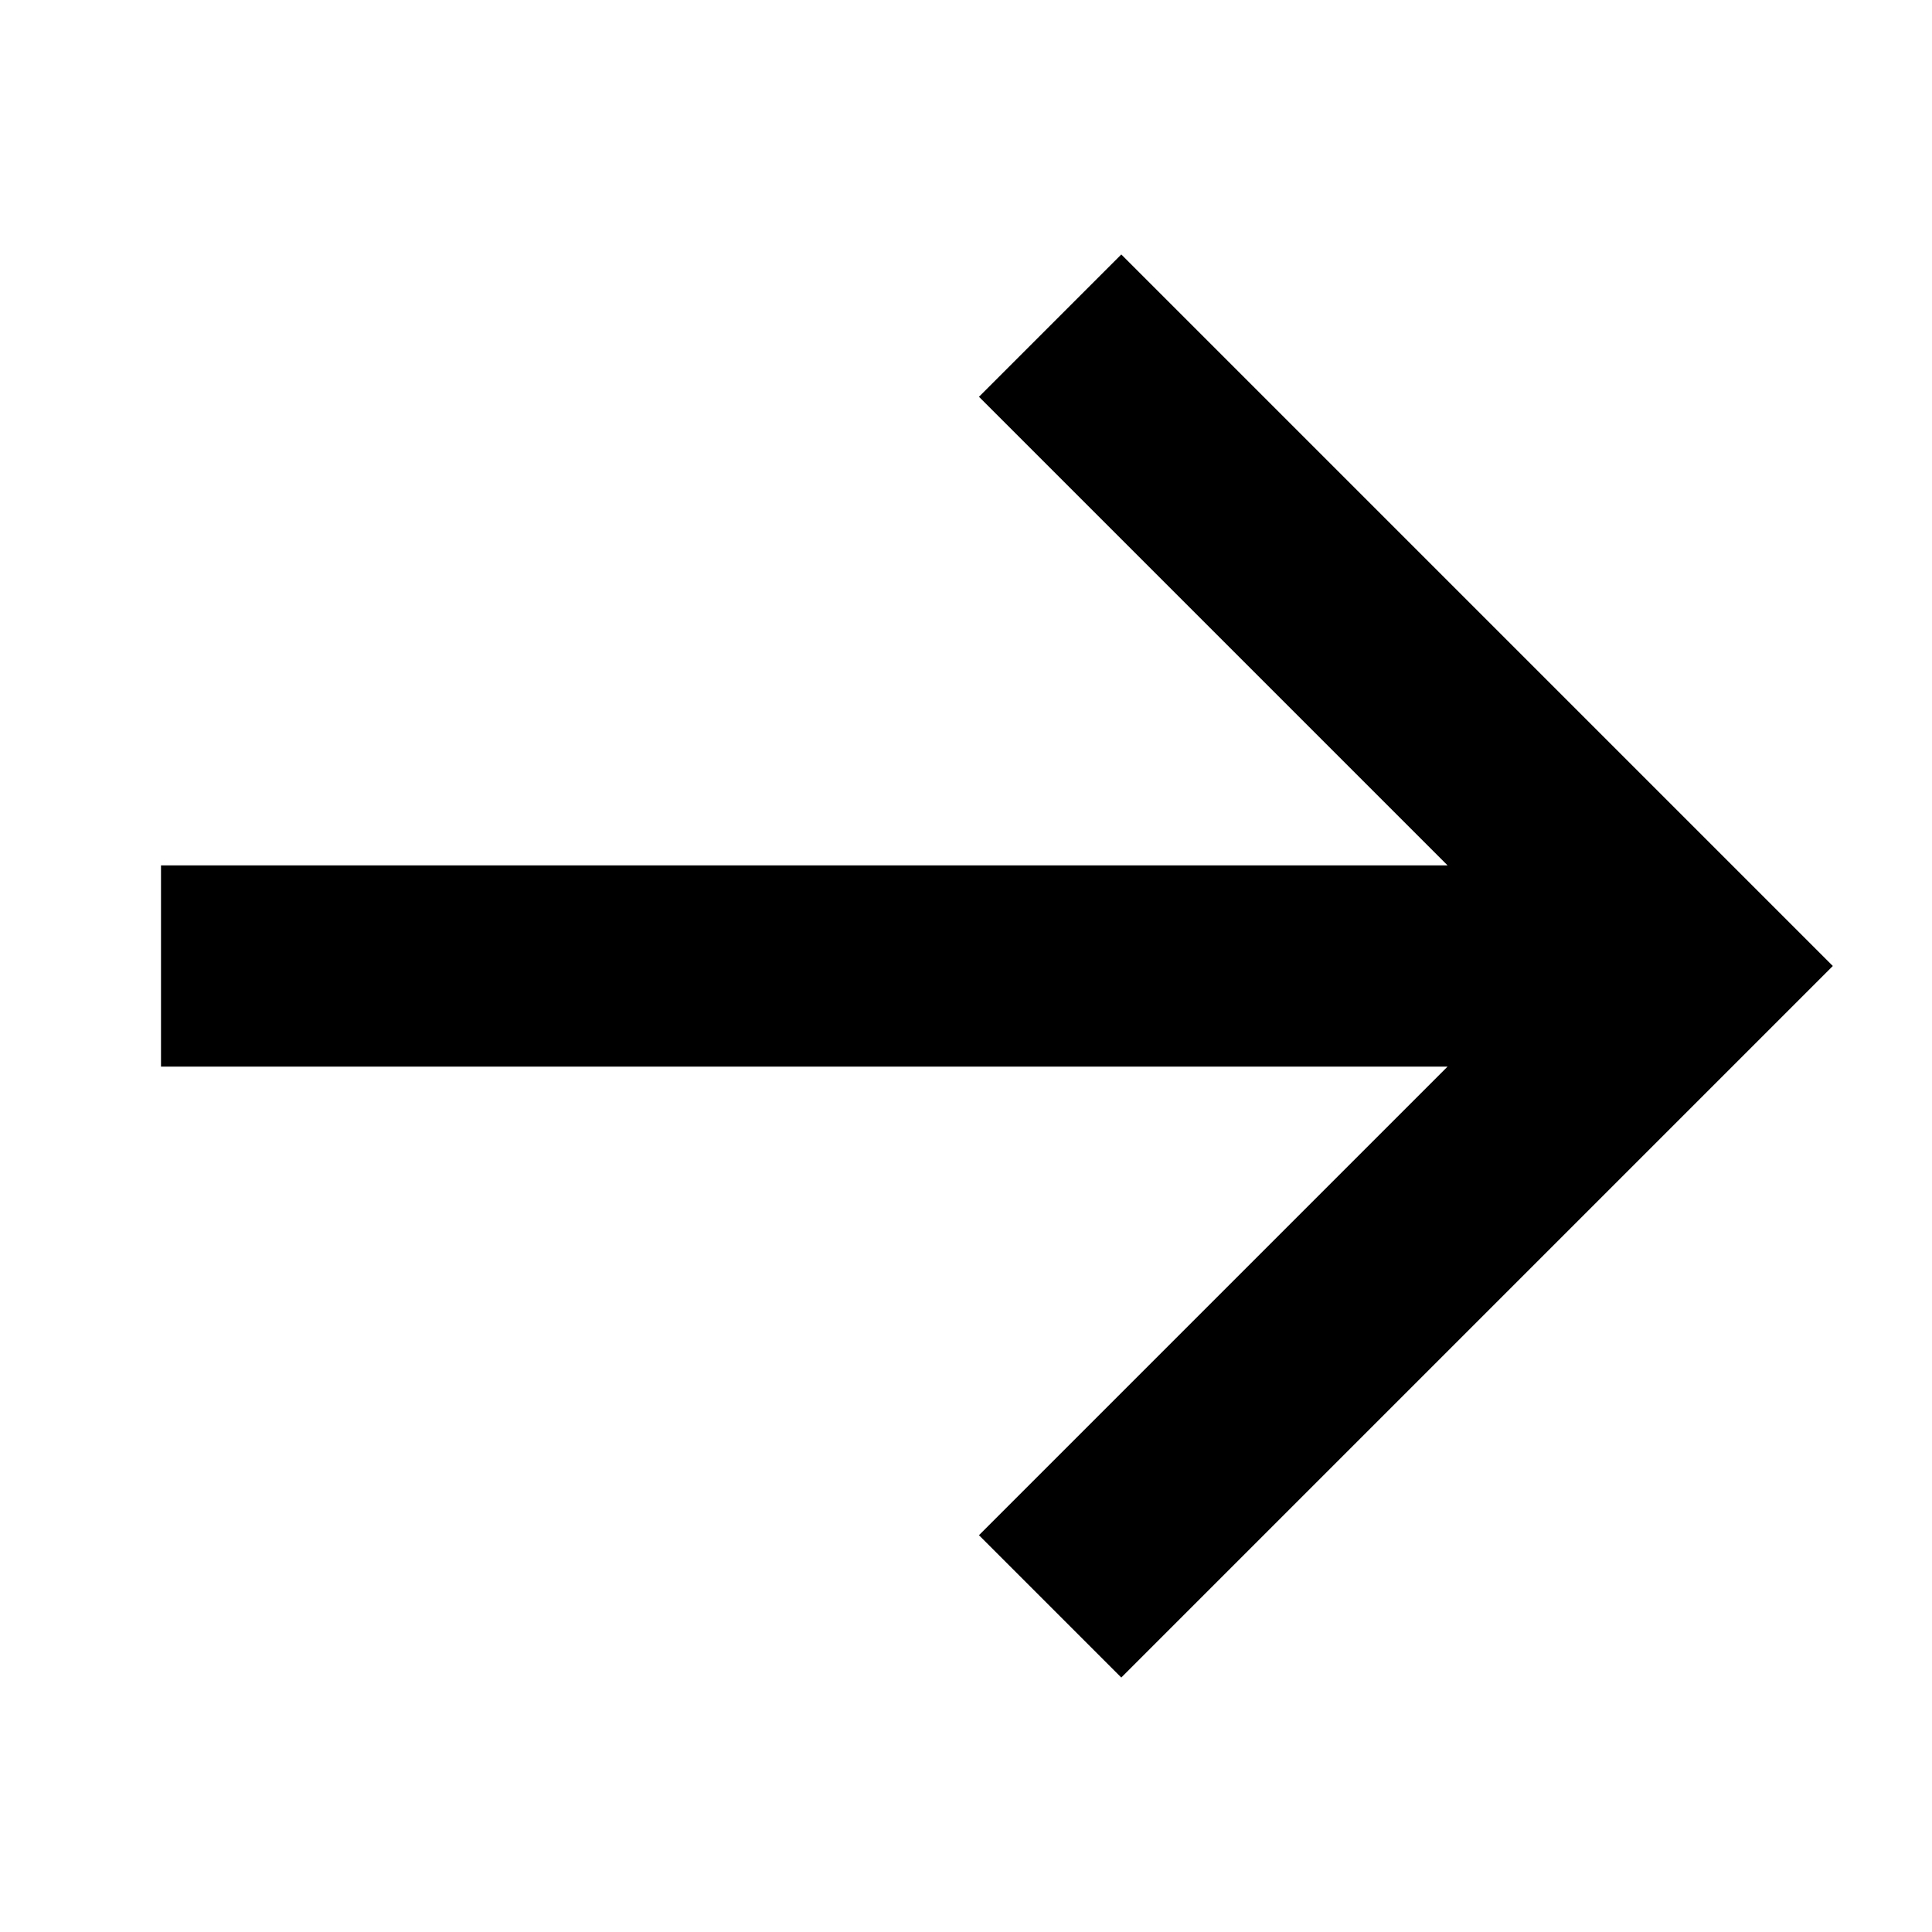
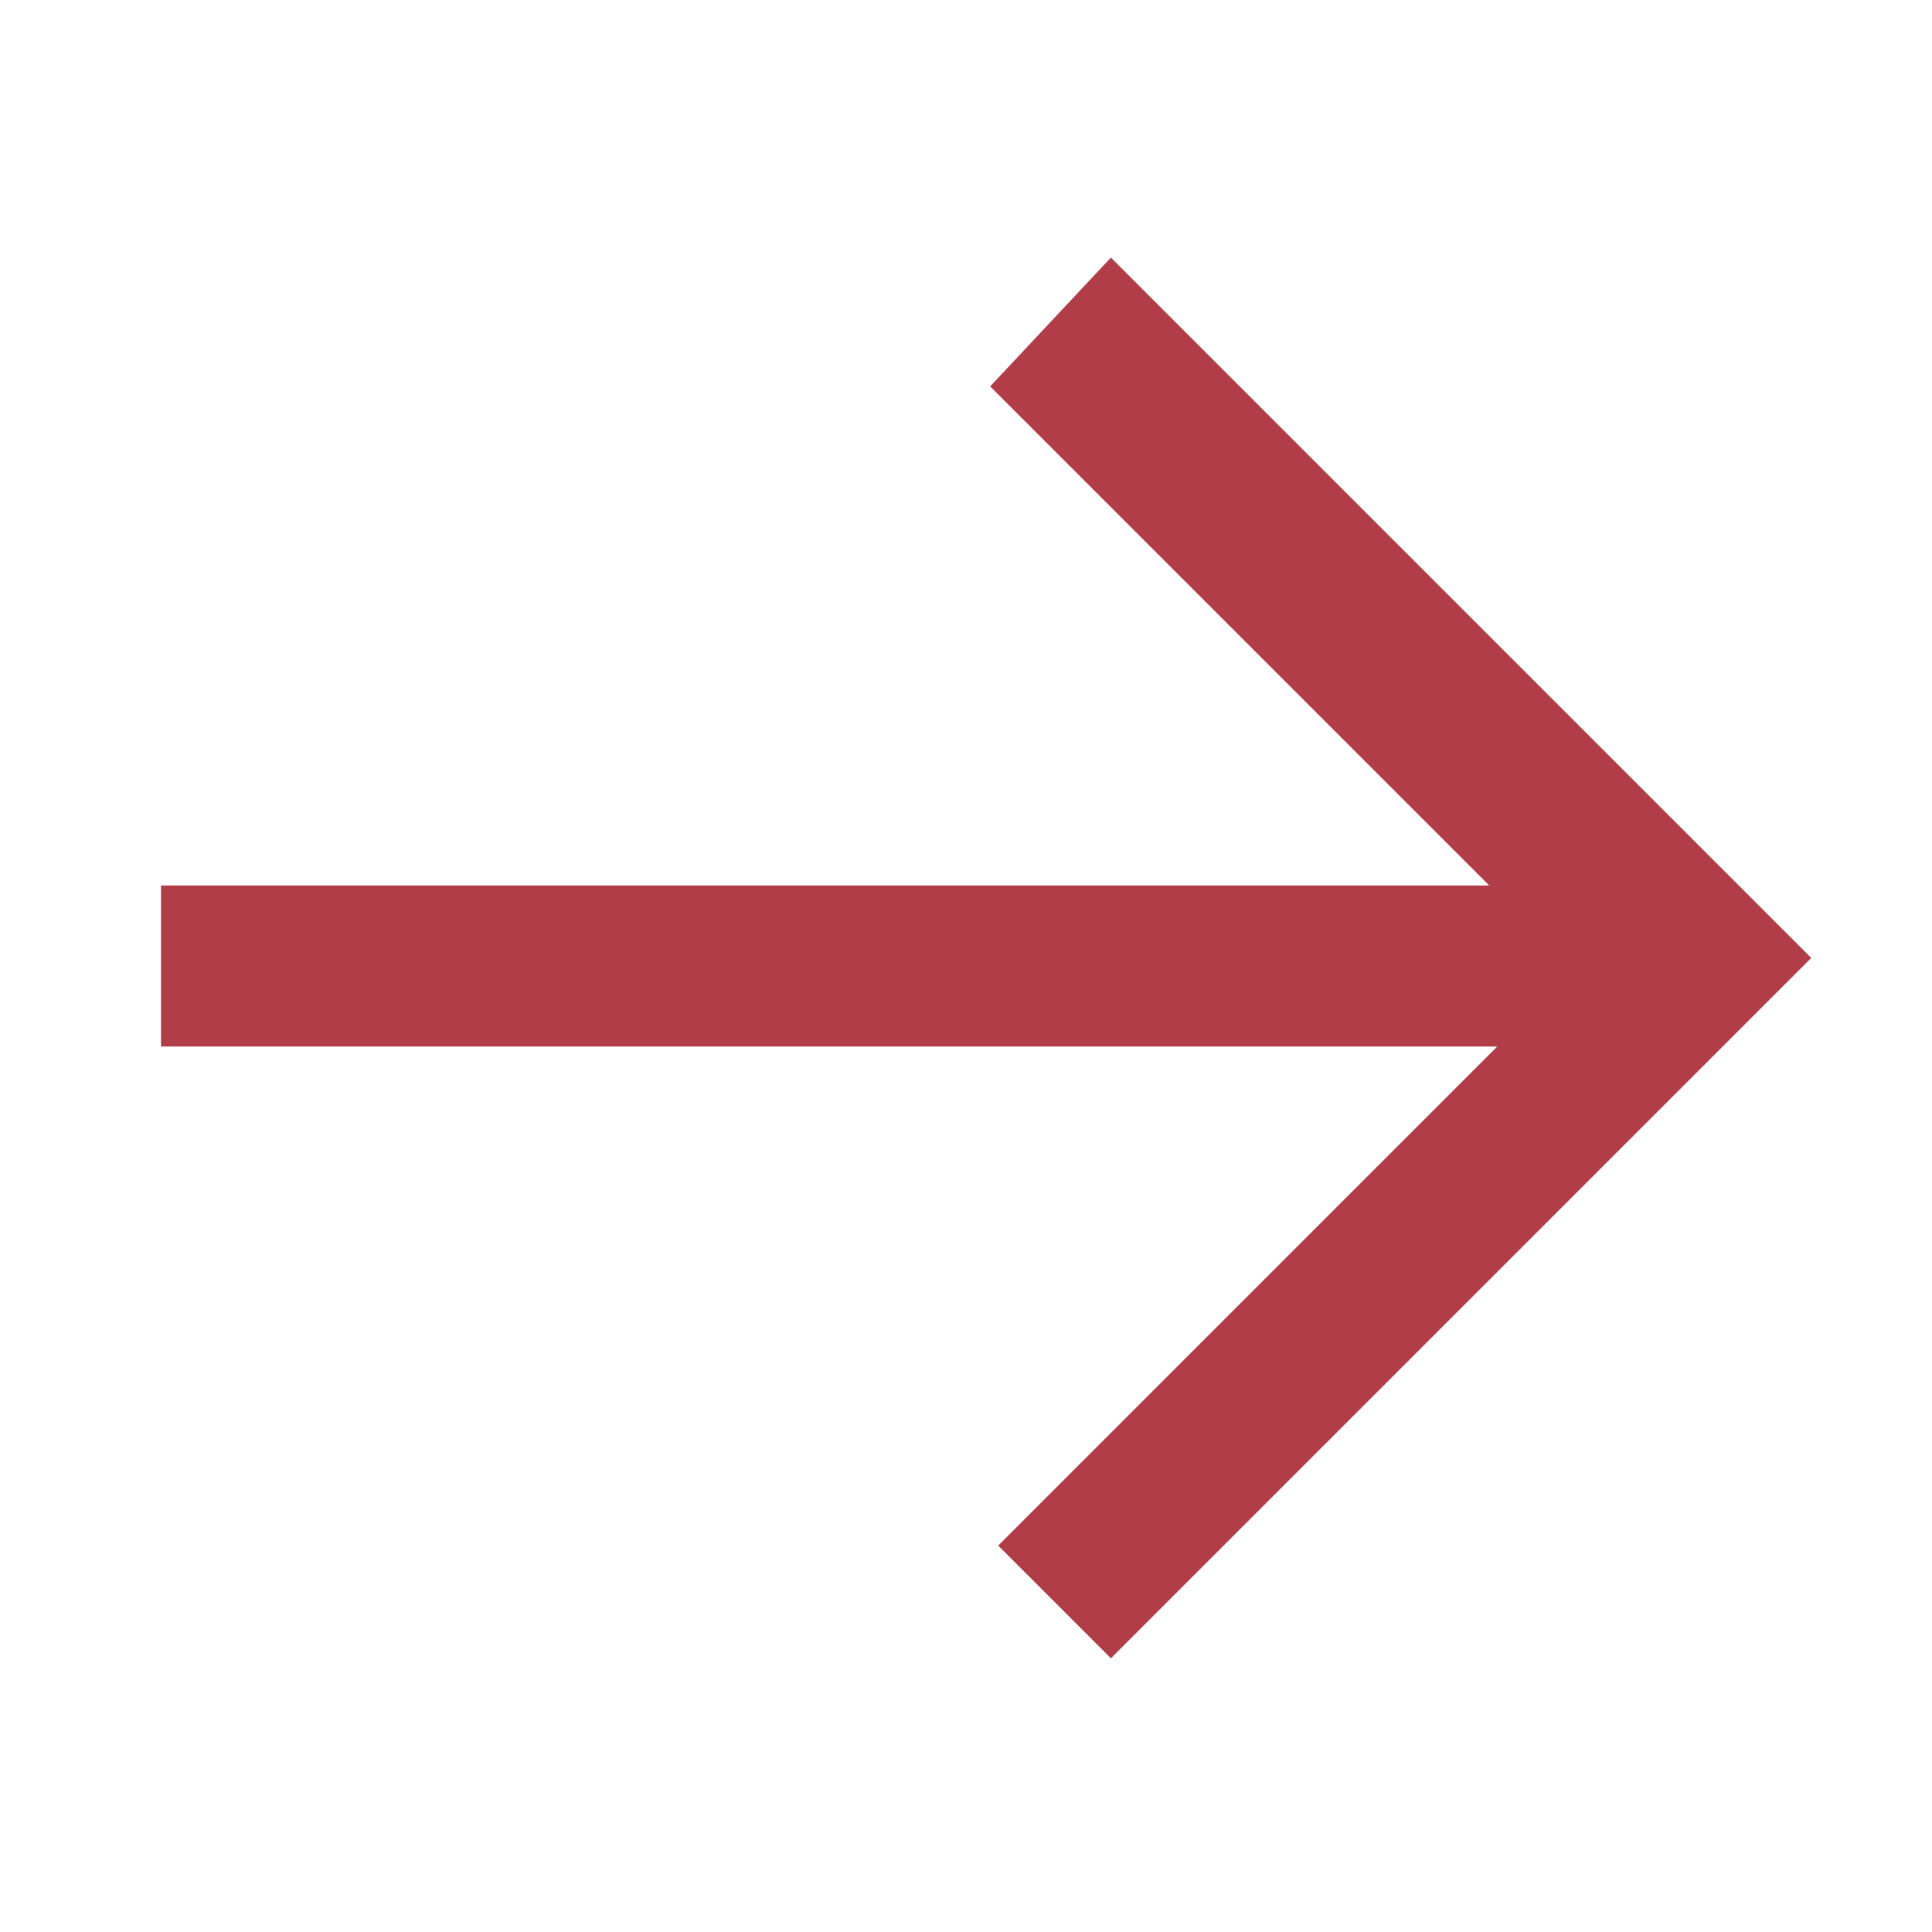
- <svg xmlns="http://www.w3.org/2000/svg" width="24" height="24" viewBox="0 0 24 24" fill="none">
-   <path d="M12.161 4.929L17.982 10.75H2V13.25H17.982L12.161 19.071L13.929 20.839L22.768 12L13.929 3.161L12.161 4.929Z" fill="black" />
+ <svg xmlns="http://www.w3.org/2000/svg" version="1.1" id="Capa_1" x="0px" y="0px" viewBox="0 0 24 24" style="enable-background:new 0 0 24 24;" xml:space="preserve">
+   <style type="text/css">
+ 	.st0{fill:#B03D47;}
+ </style>
+   <path class="st0" d="M12.3,4.8l6.2,6.2H2v2h16.6l-6.2,6.2l1.4,1.4l8.7-8.7l-8.7-8.7L12.3,4.8z" />
</svg>
